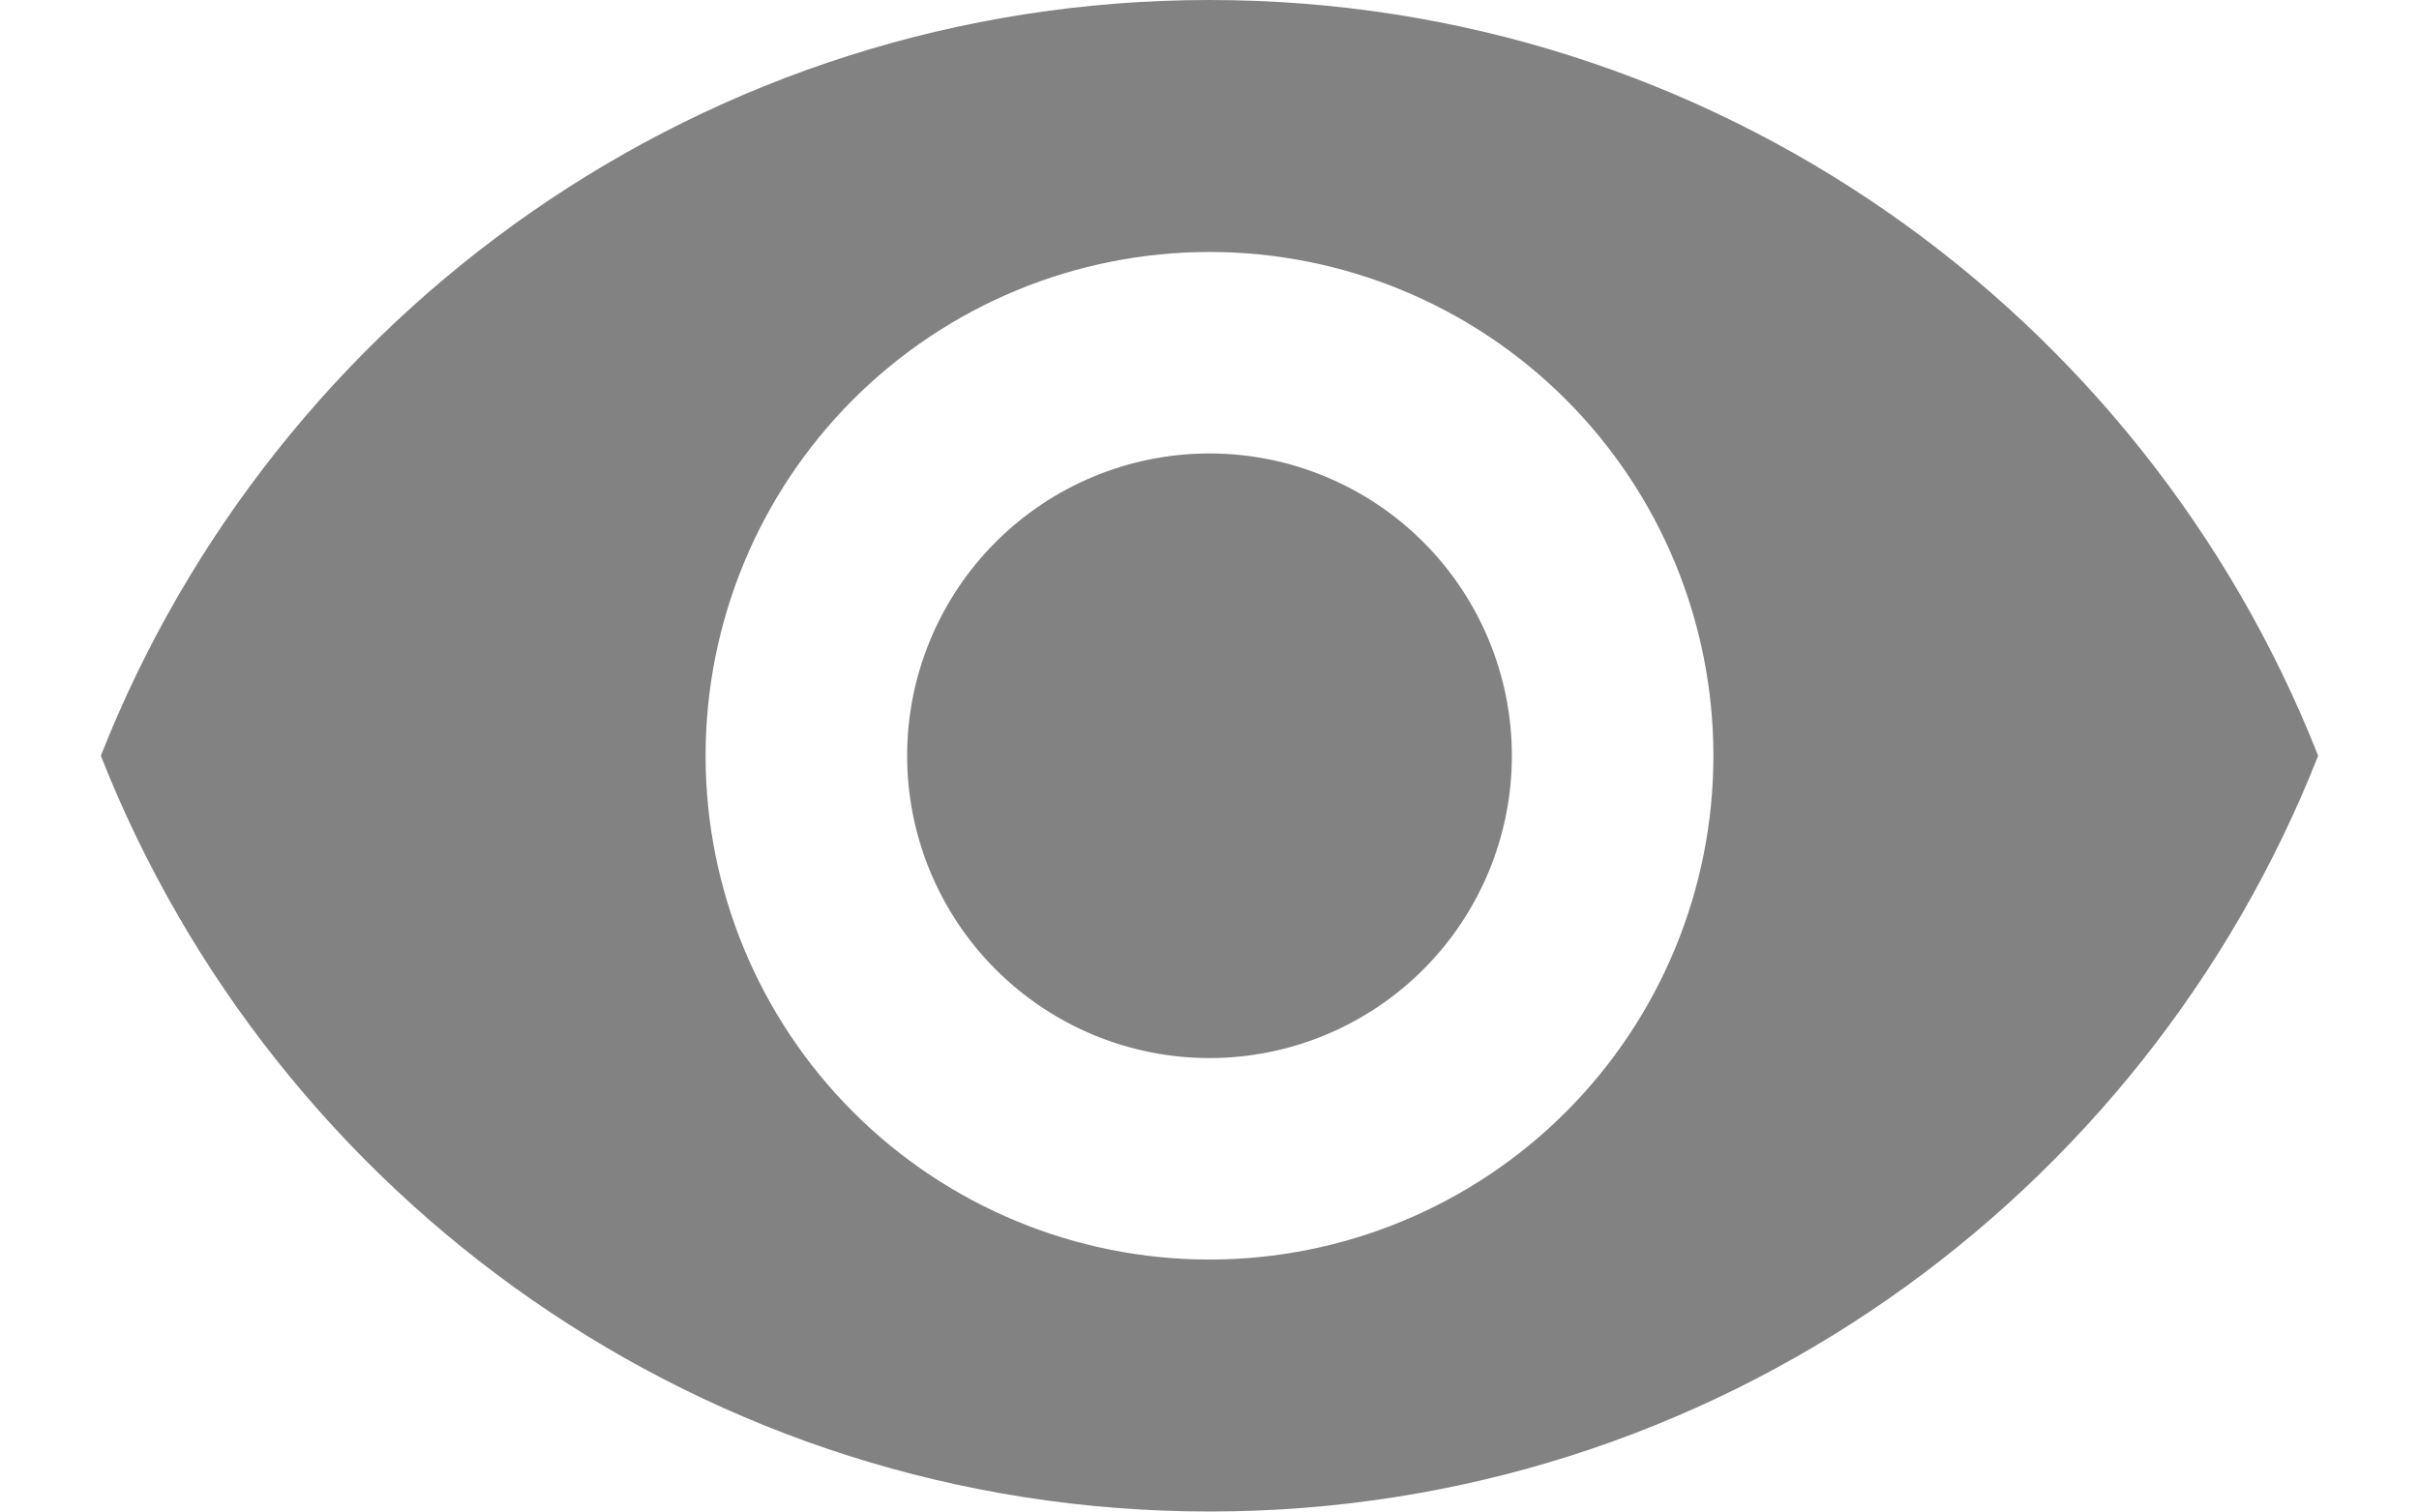
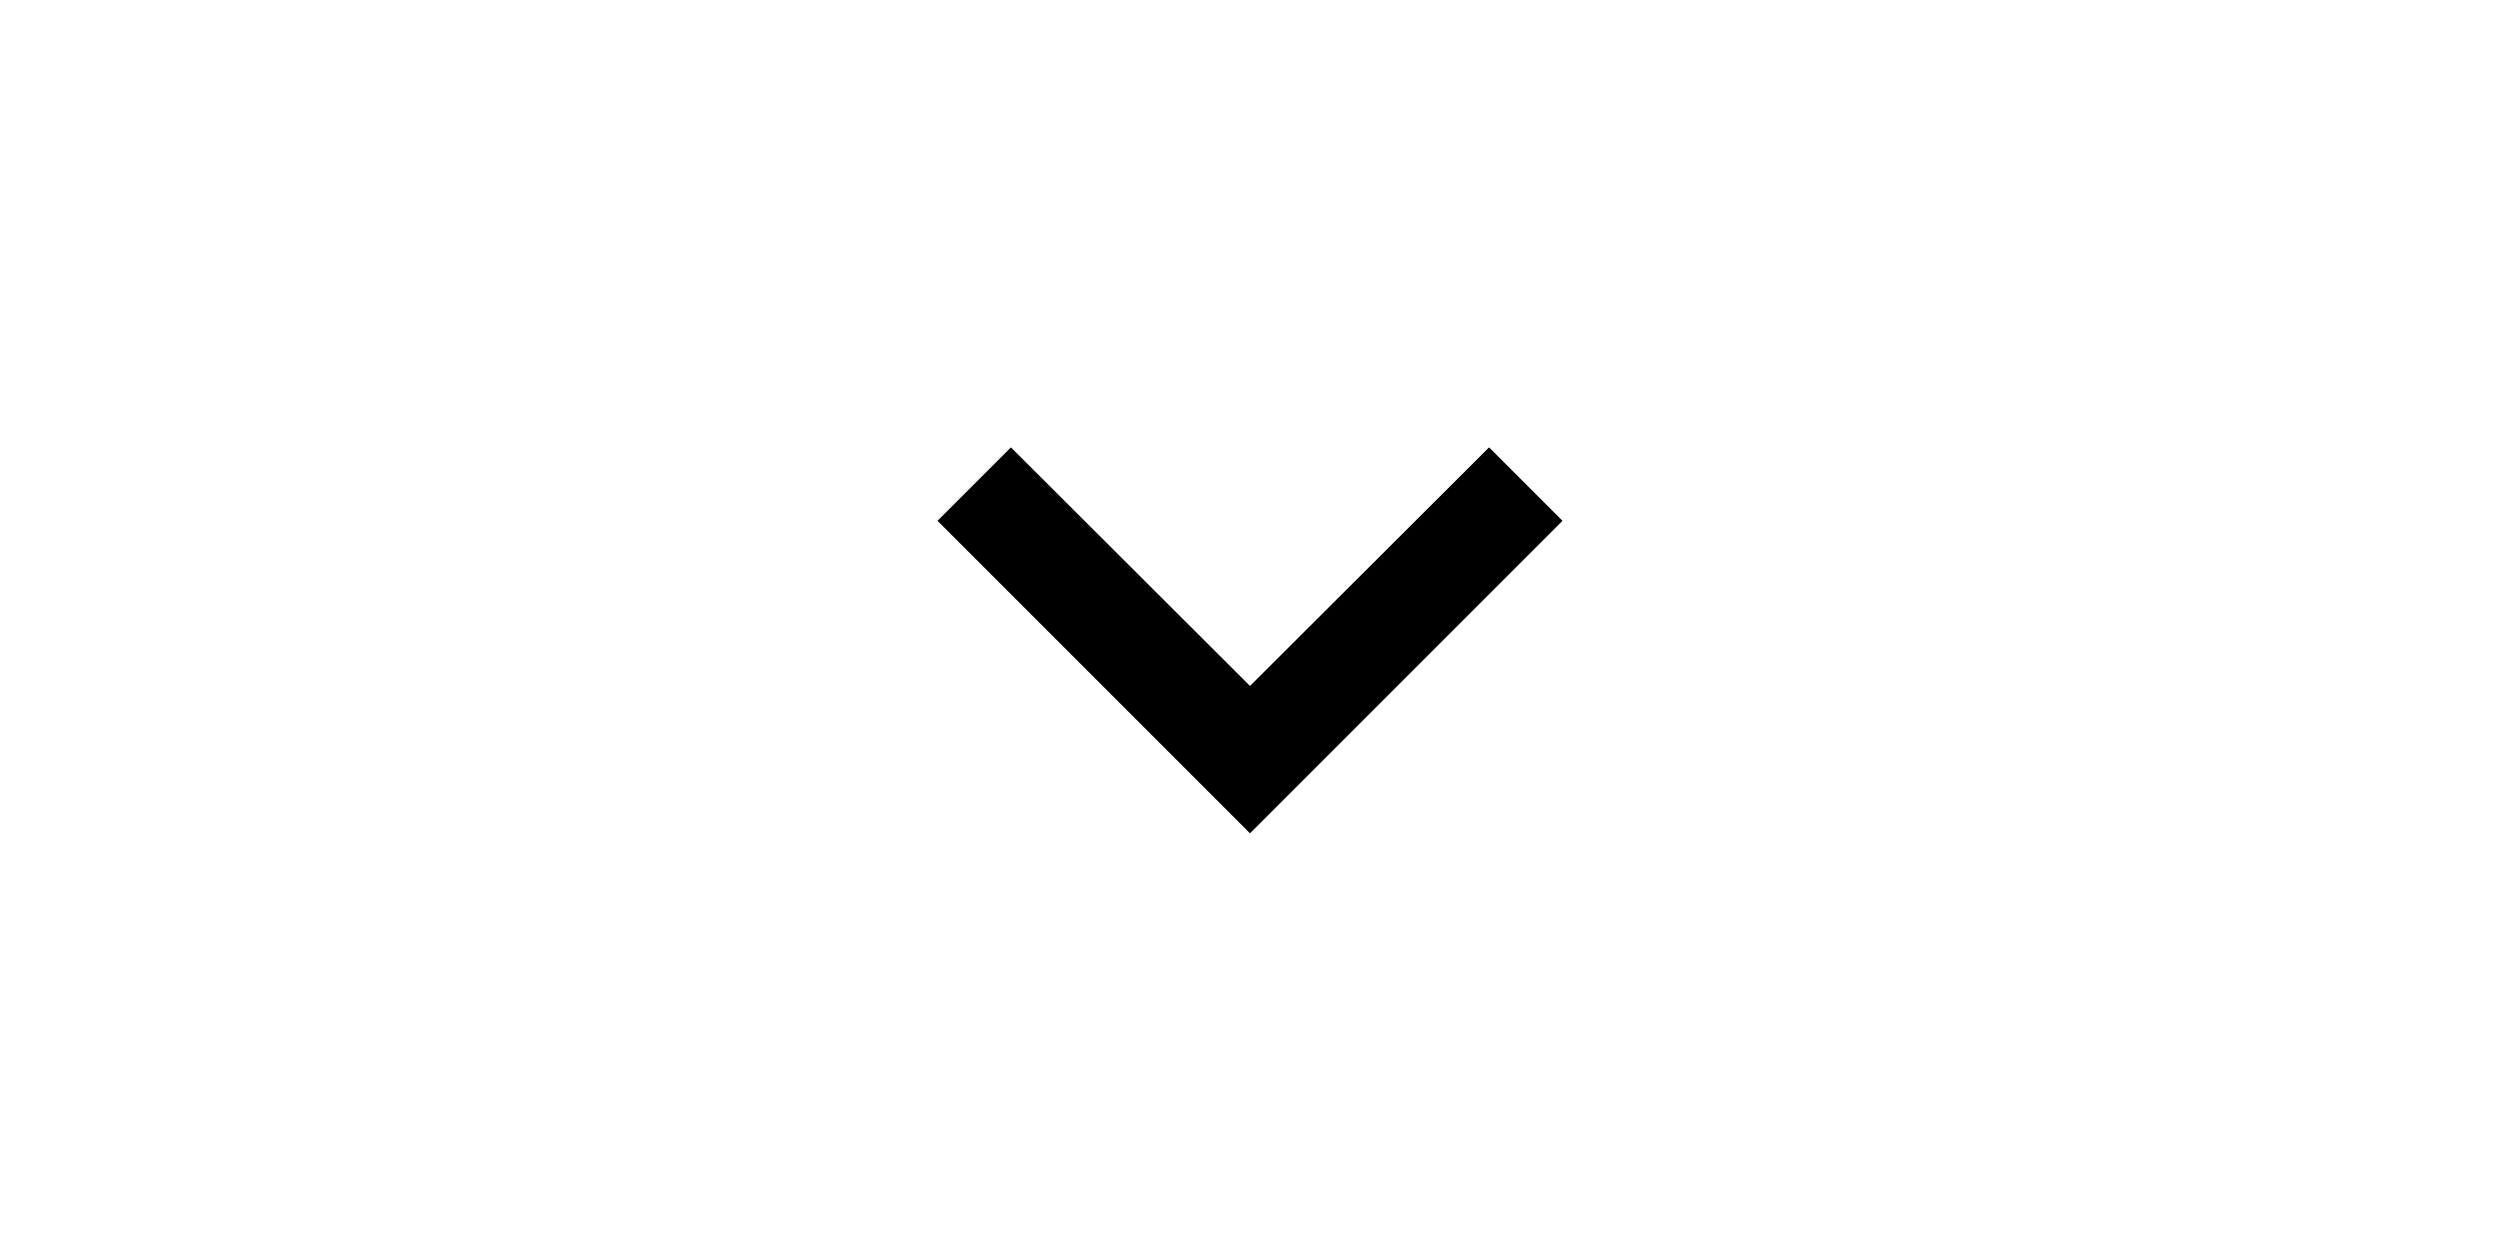
- <svg xmlns="http://www.w3.org/2000/svg" width="16" height="10" viewBox="0 0 16 10" fill="none">
-   <path d="M8 3C7.469 3 6.961 3.211 6.586 3.586C6.211 3.961 6 4.47 6 5C6 5.53 6.211 6.039 6.586 6.414C6.961 6.789 7.469 7 8 7C8.53 7 9.039 6.789 9.414 6.414C9.789 6.039 10 5.53 10 5C10 4.47 9.789 3.961 9.414 3.586C9.039 3.211 8.53 3 8 3ZM8 8.333C7.116 8.333 6.268 7.982 5.643 7.357C5.018 6.732 4.667 5.884 4.667 5C4.667 4.116 5.018 3.268 5.643 2.643C6.268 2.018 7.116 1.667 8 1.667C8.884 1.667 9.732 2.018 10.357 2.643C10.982 3.268 11.333 4.116 11.333 5C11.333 5.884 10.982 6.732 10.357 7.357C9.732 7.982 8.884 8.333 8 8.333ZM8 0C4.667 0 1.82 2.073 0.667 5C1.82 7.927 4.667 10 8 10C11.333 10 14.18 7.927 15.333 5C14.18 2.073 11.333 0 8 0Z" fill="#828282" />
+ <svg xmlns="http://www.w3.org/2000/svg" height="2px" viewBox="0 0 24 24" width="4px" fill="#000000">
+   <path d="M24 24H0V0h24v24z" fill="none" opacity=".87" />
+   <path d="M16.59 8.59L12 13.17 7.41 8.59 6 10l6 6 6-6-1.41-1.41z" />
</svg>
